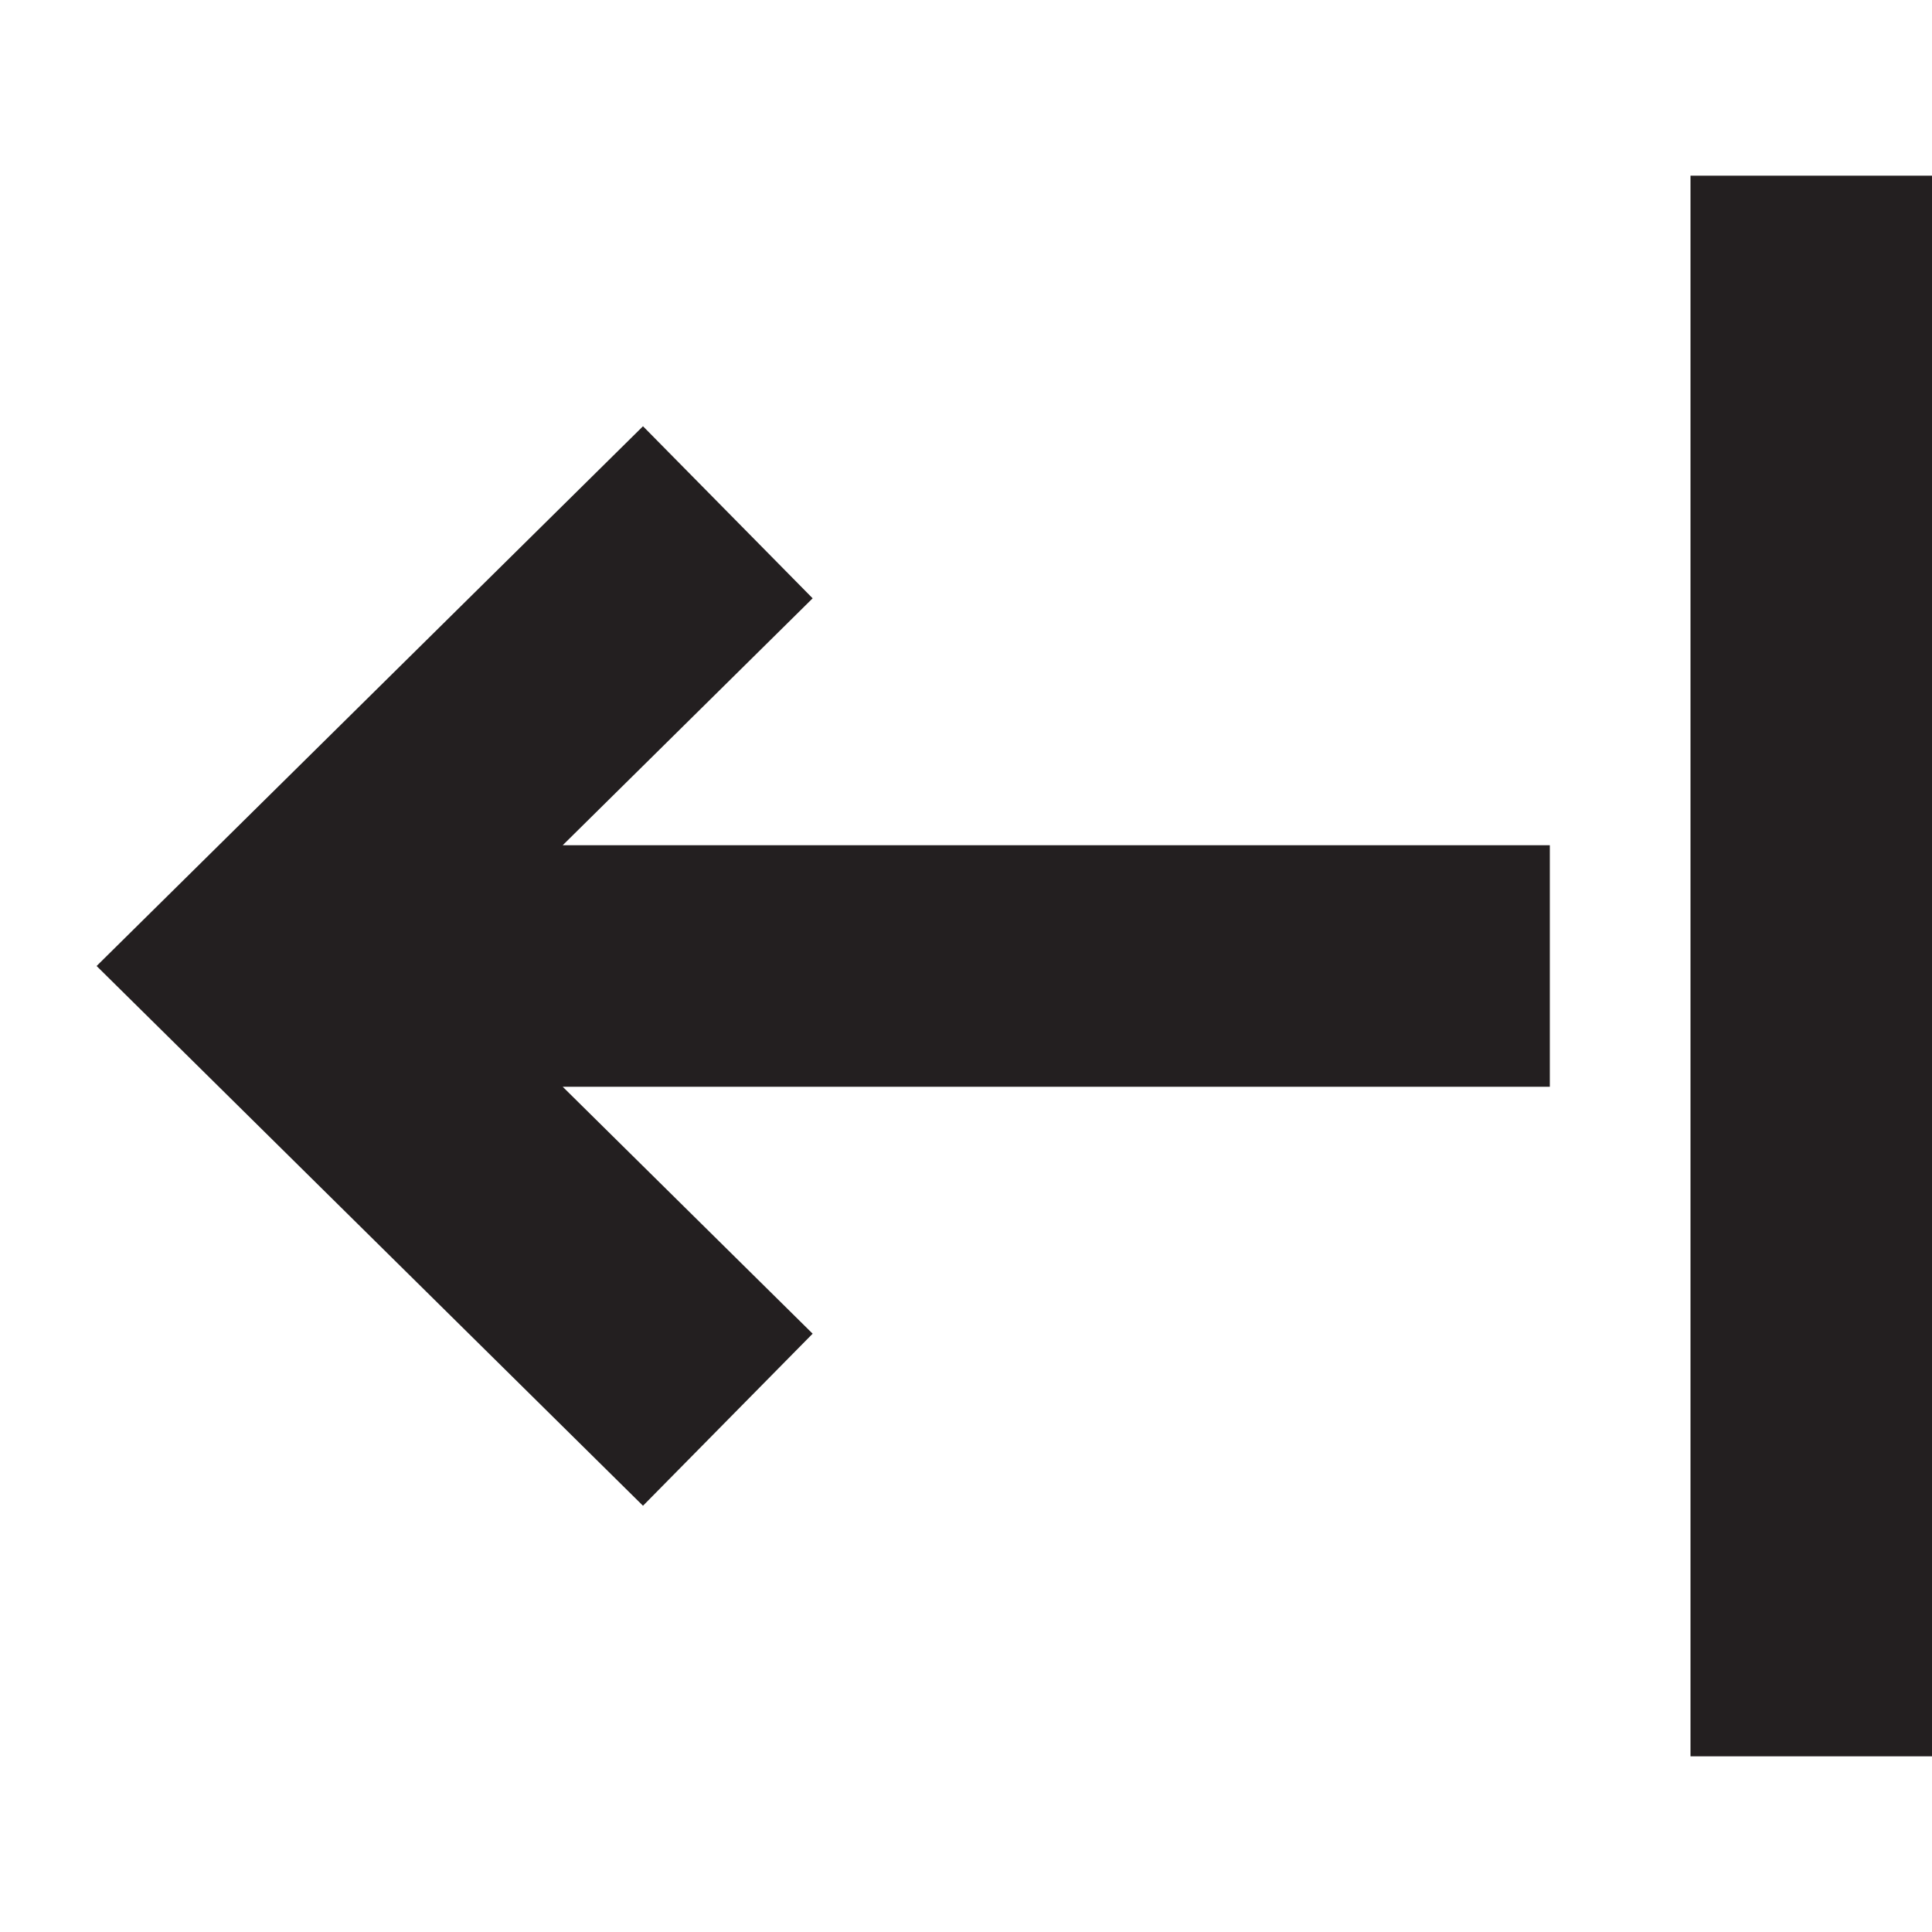
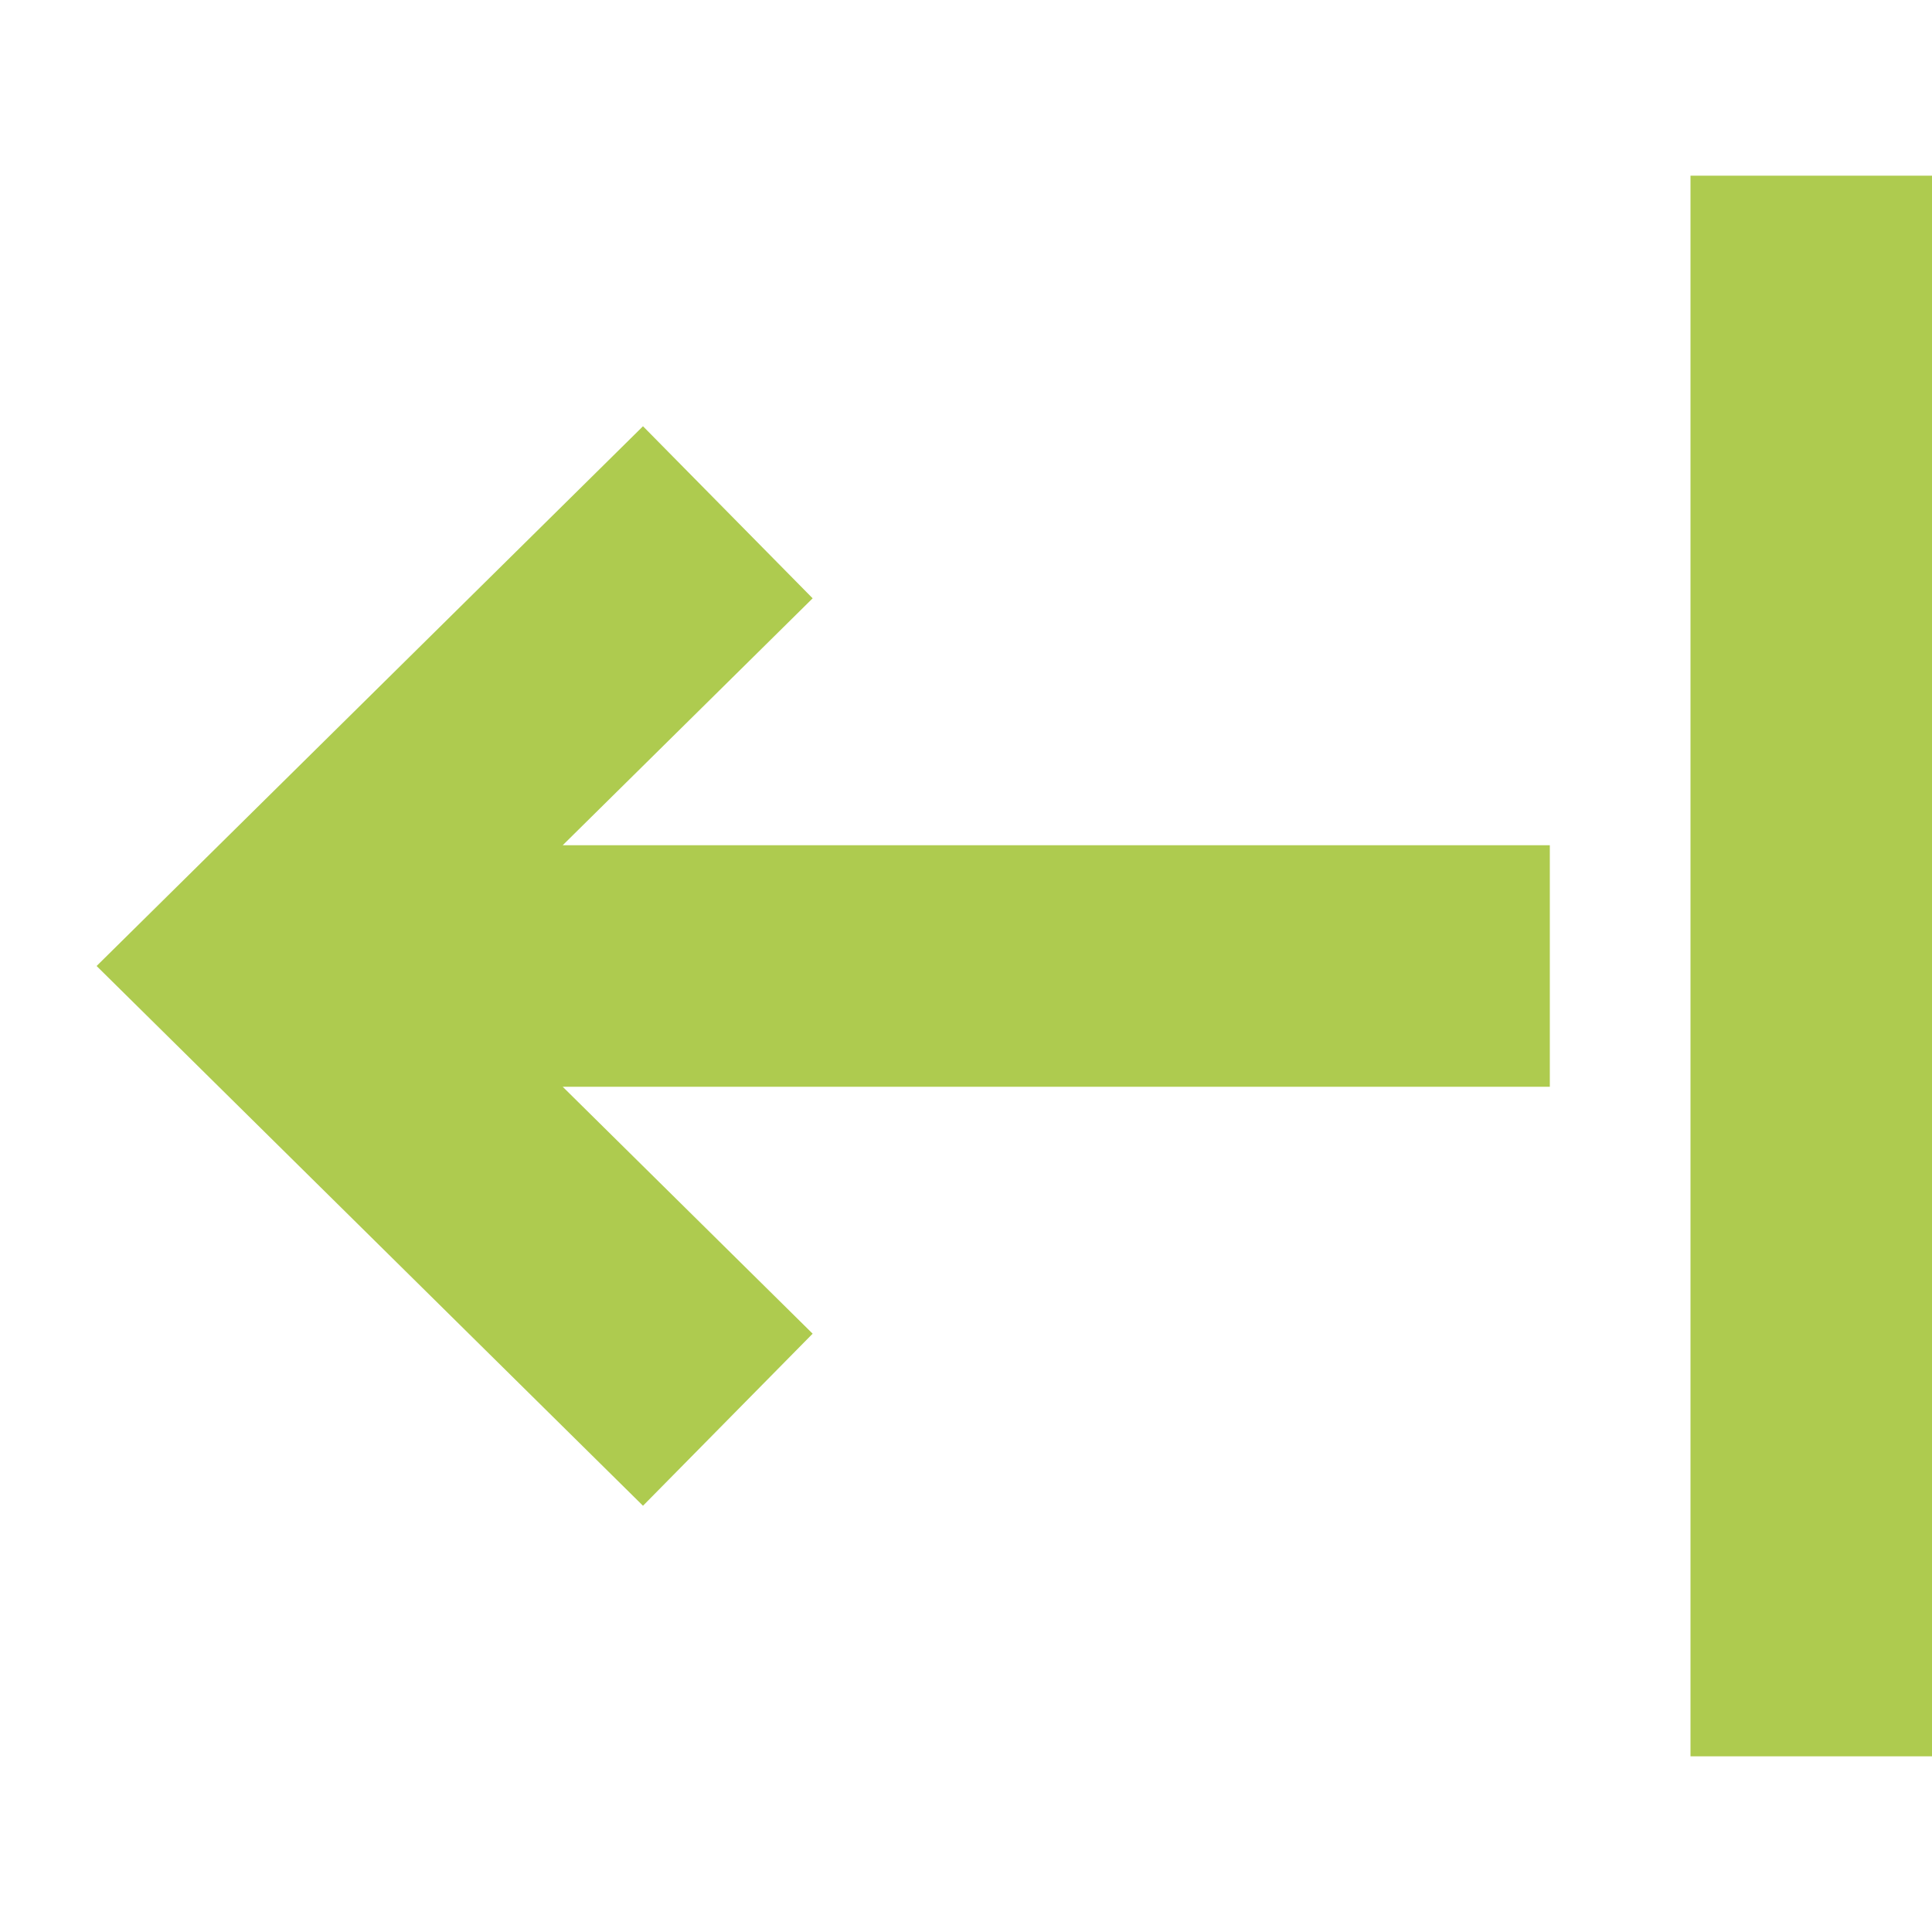
<svg xmlns="http://www.w3.org/2000/svg" id="Layer_1" data-name="Layer 1" viewBox="0 0 32 32">
  <defs>
-     <style>.cls-1{fill:#231f20;}</style>
+     <style>.cls-1{fill:#AECB4F;}</style>
  </defs>
  <path class="cls-1" d="M32,29.09H28V2.91h4V29.09ZM9.32,14l4.14-4.09L10.65,7.06,1.6,16l9.05,8.94,2.81-2.85L9.32,18H25.67V14H9.32Z" />
</svg>
